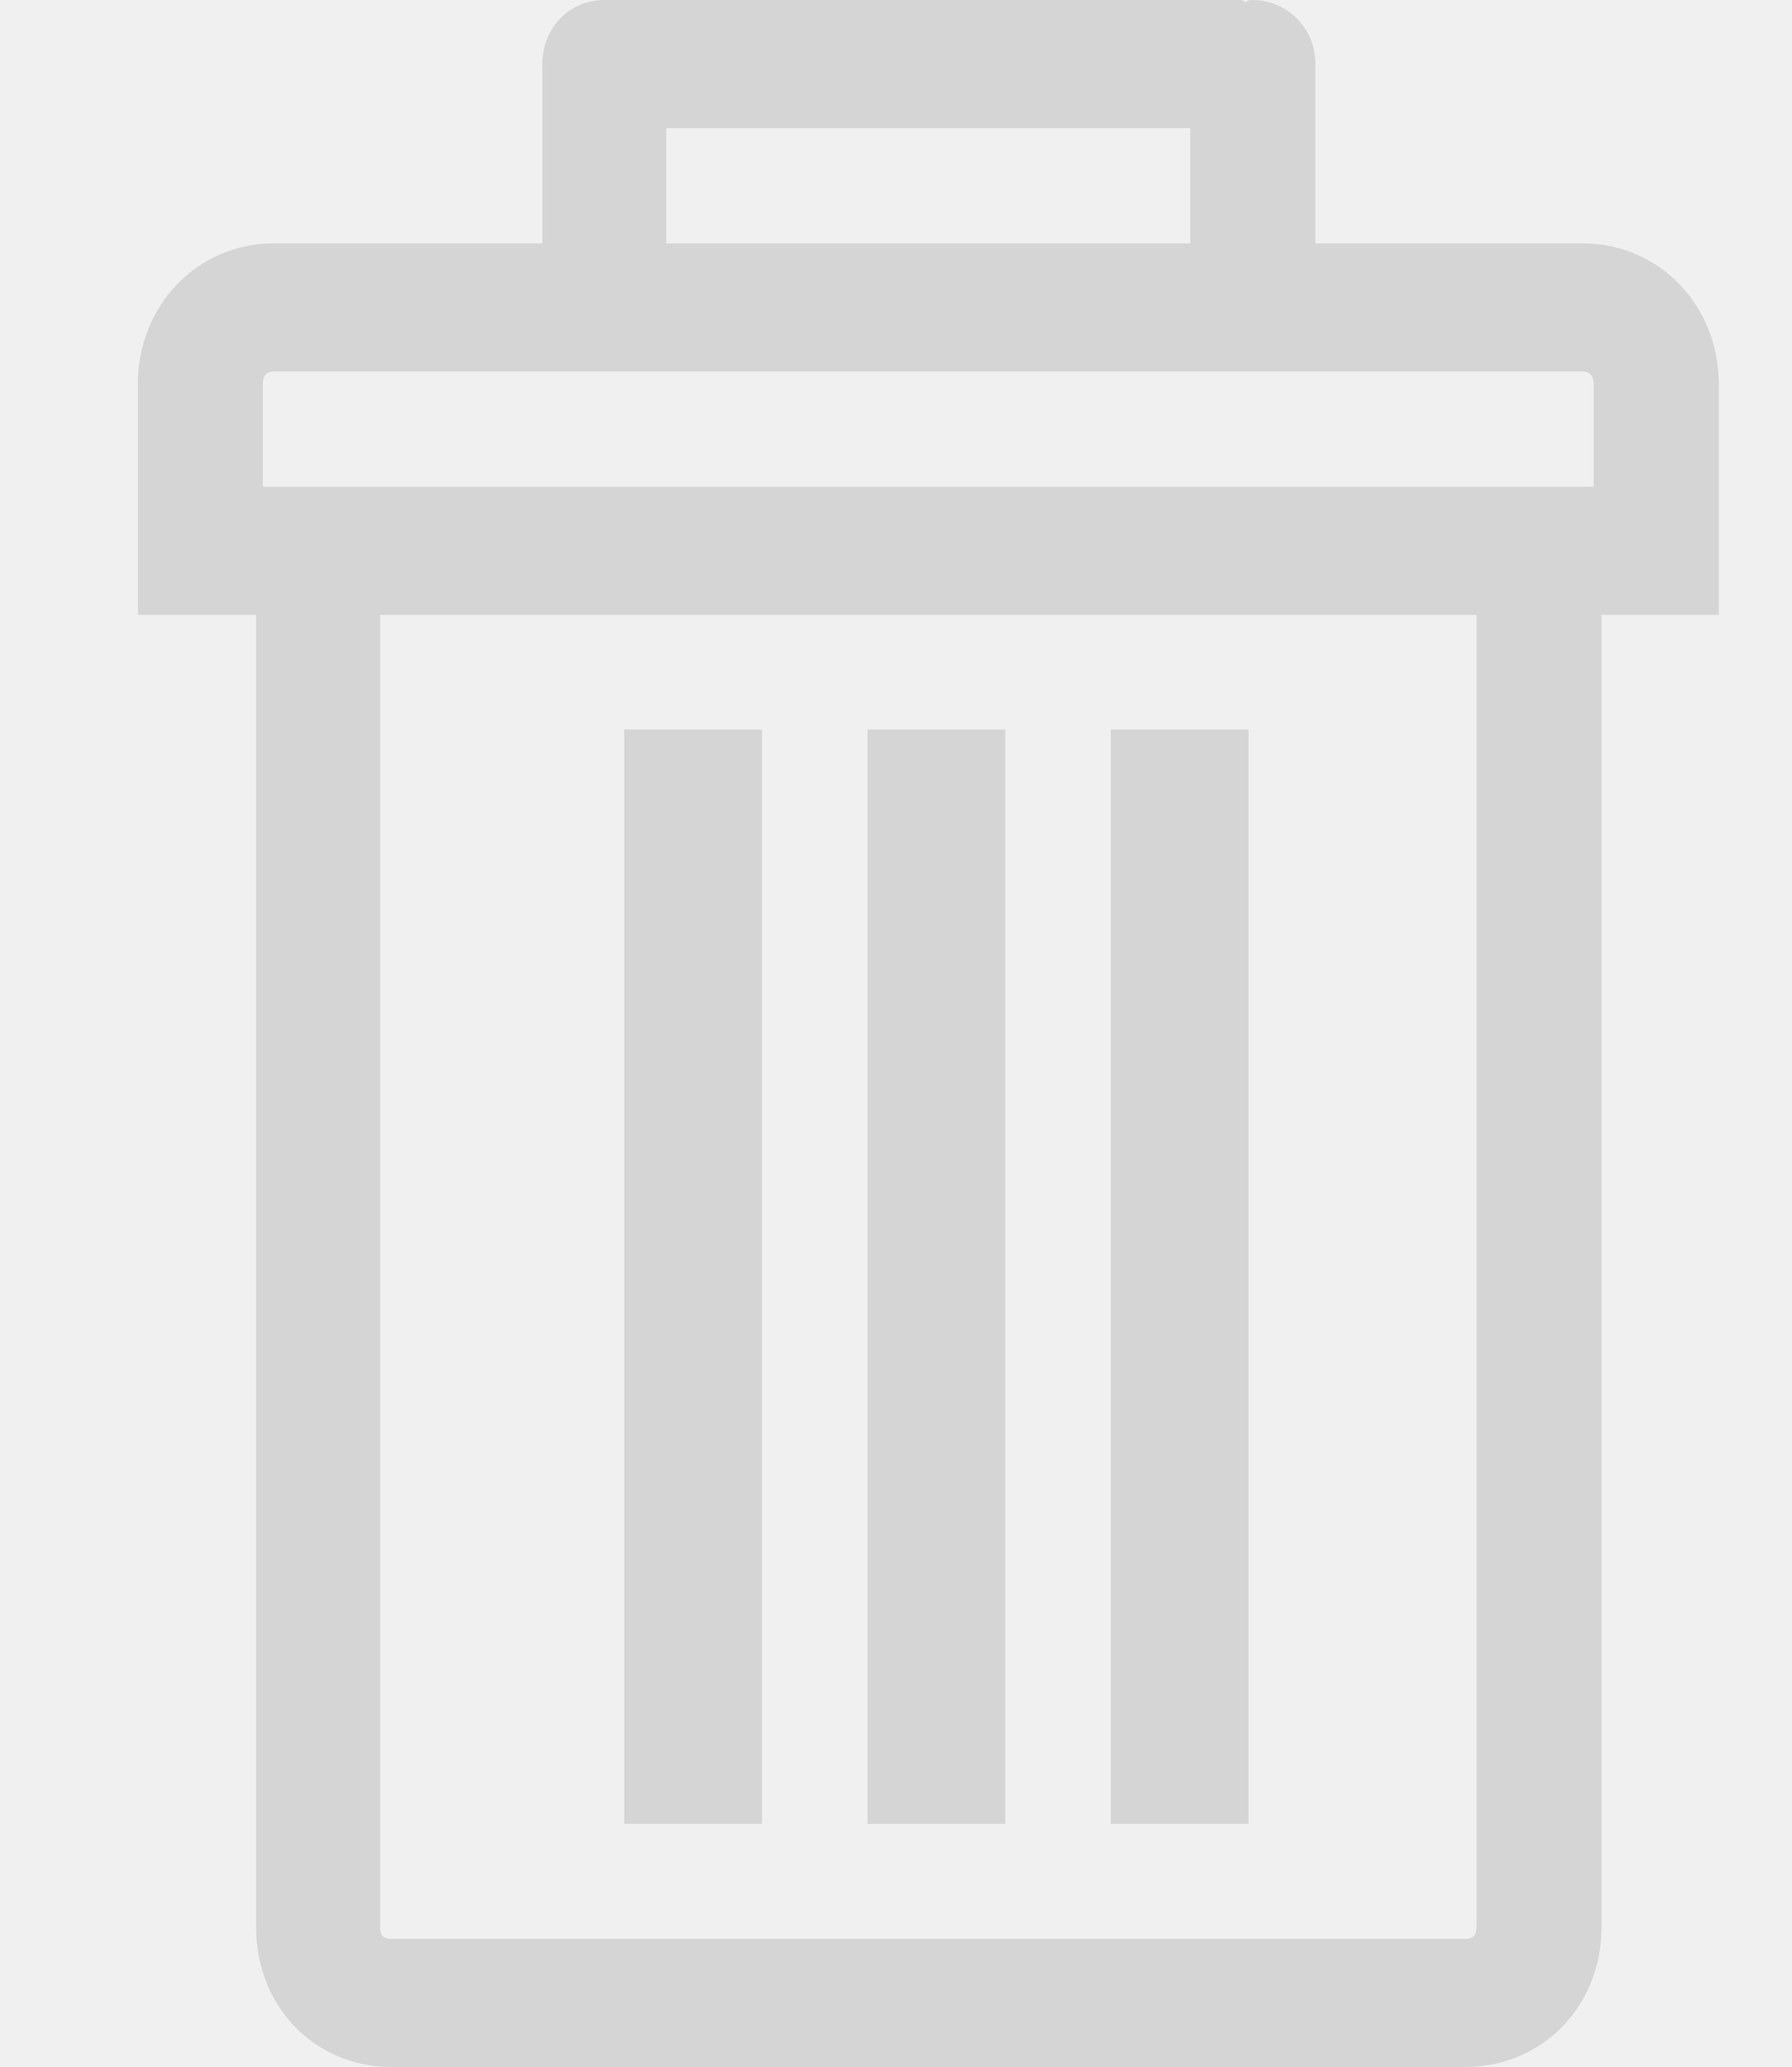
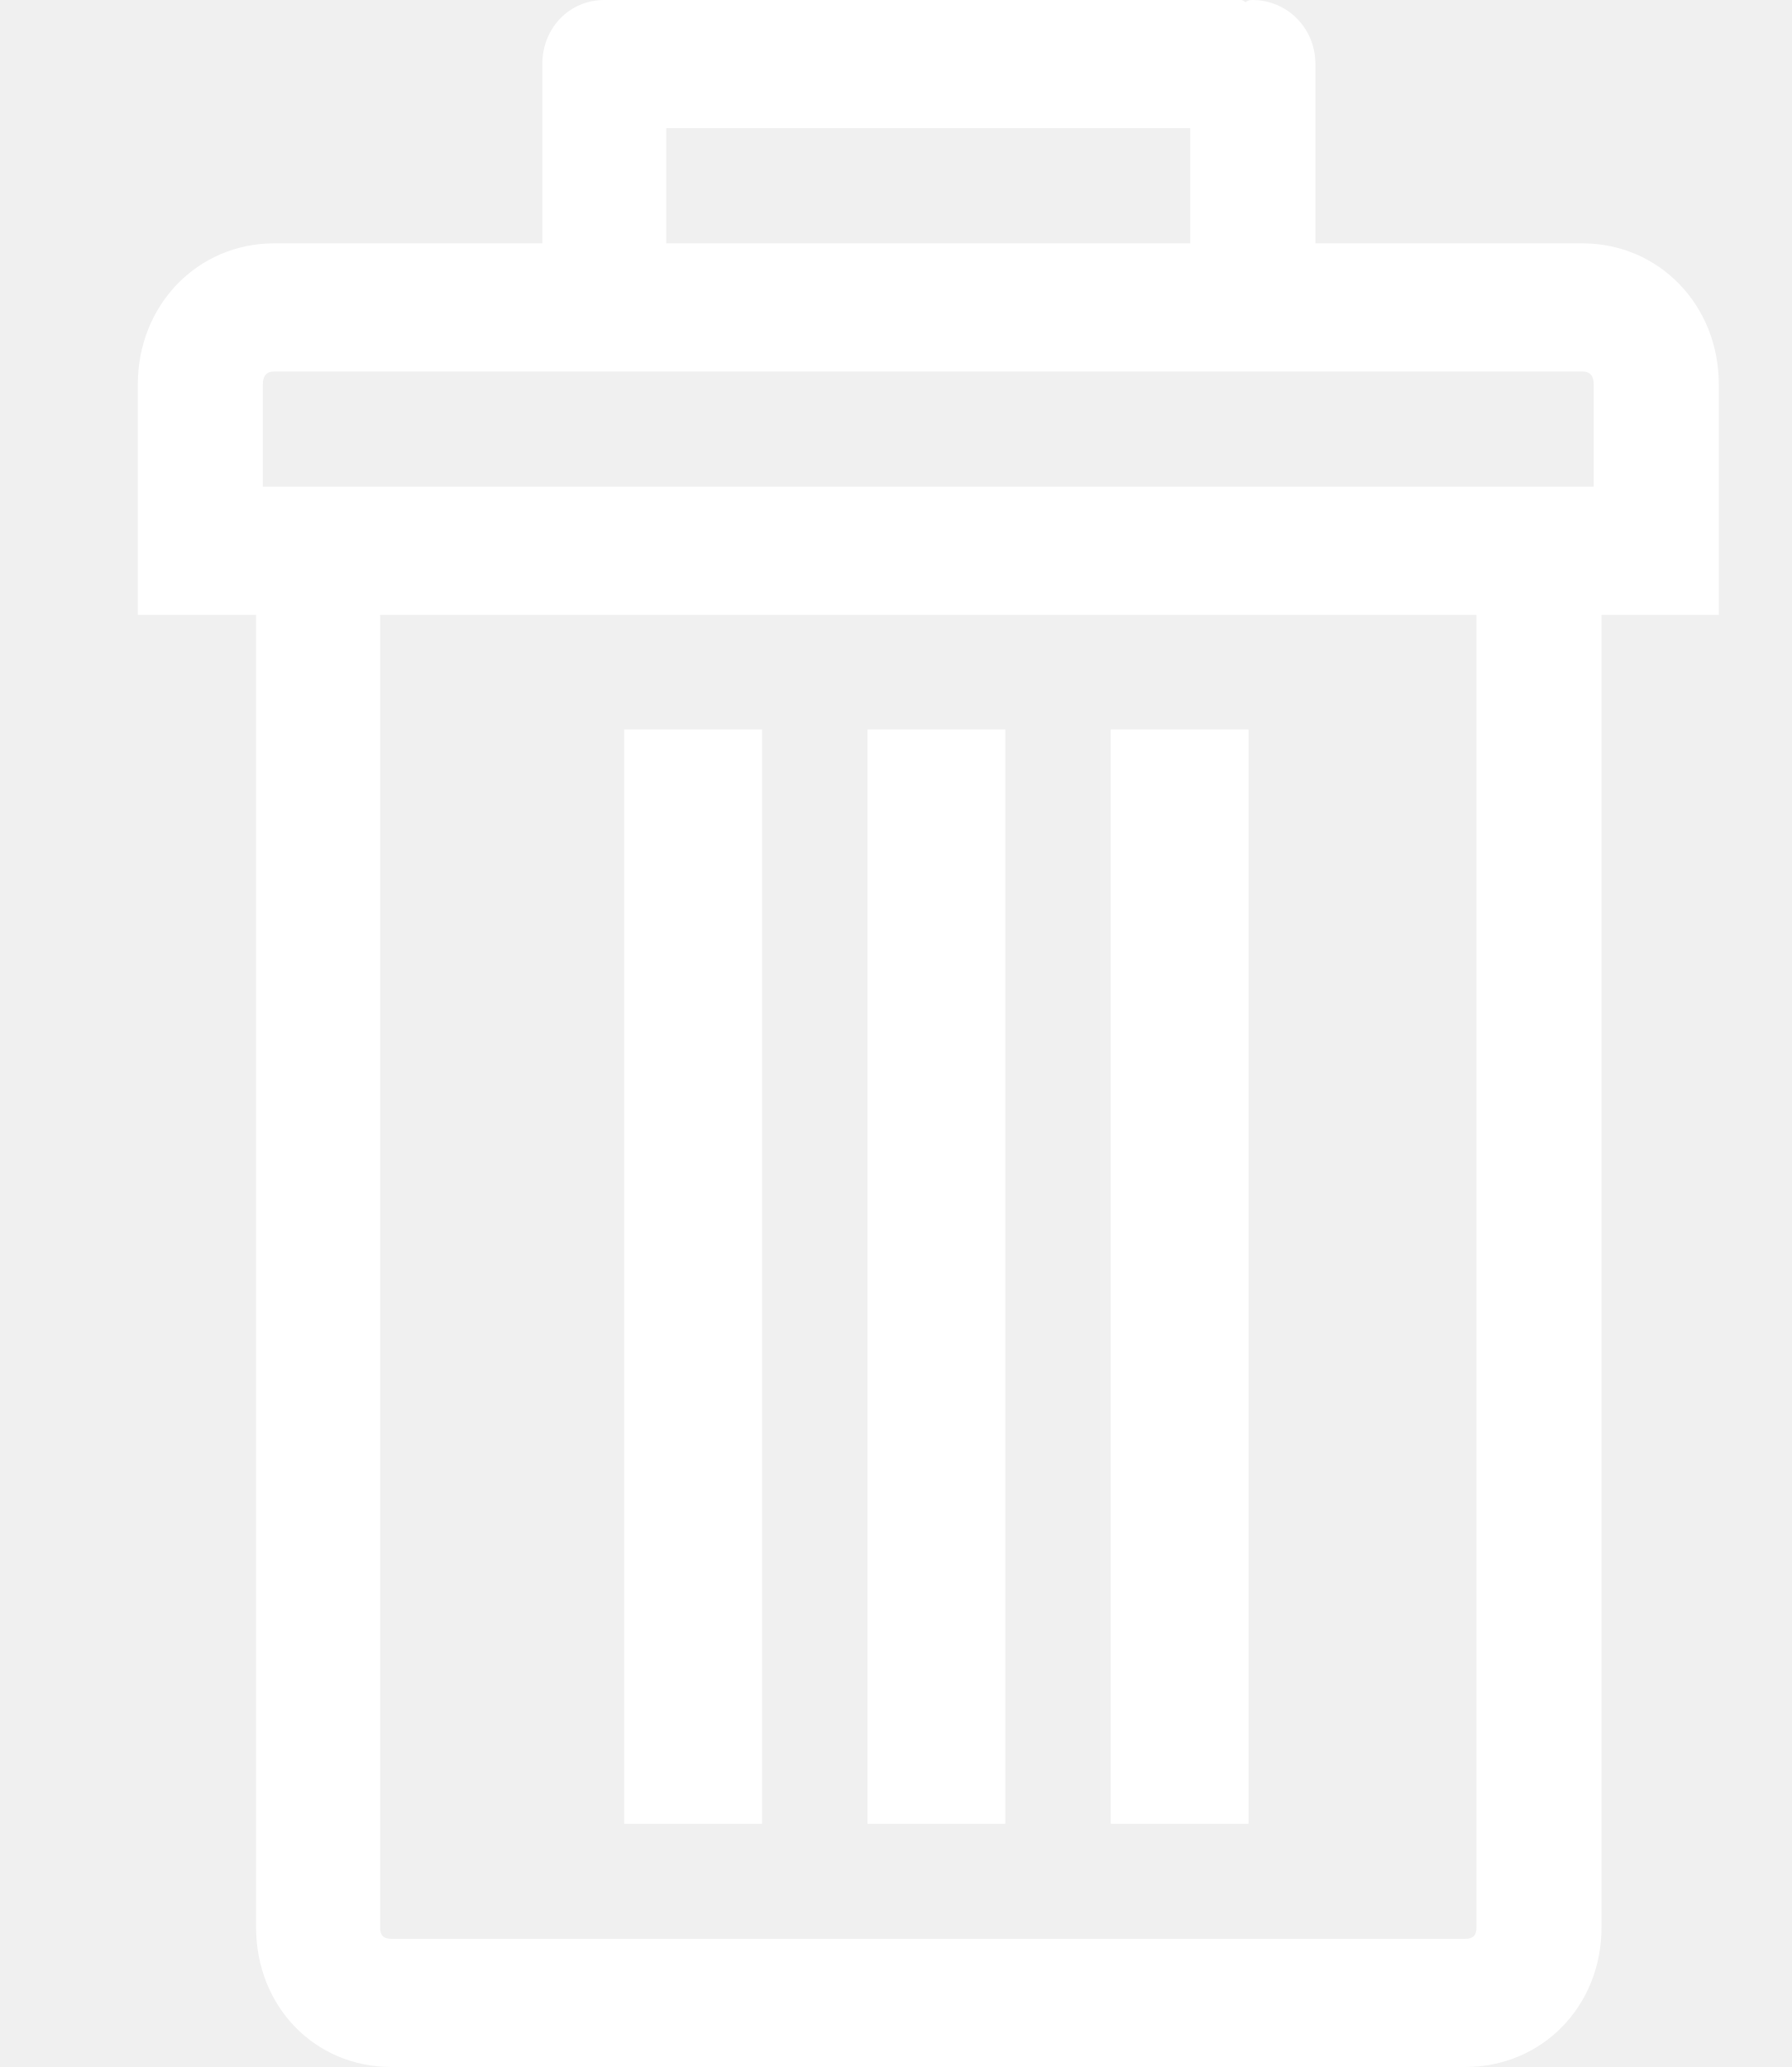
<svg xmlns="http://www.w3.org/2000/svg" width="13px" height="15px" viewBox="0 0 13 15" version="1.1">
  <defs />
  <g id="Builder-/-Setup---2" stroke="none" stroke-width="1" fill="none" fill-rule="evenodd">
-     <g id="Trash" fill-rule="nonzero" fill="#D5D5D5">
+     <g id="Trash" fill-rule="nonzero" fill="#fff">
      <g id="Group-Copy-3" transform="translate(1, 0)">
        <path d="M10.481,1.766 L8.544,1.766 L8.544,0.465 C8.544,0.203 8.339,0 8.086,0 C8.061,0 8.045,0.008 8.037,0.017 C8.029,0.008 8.012,0 8.004,0 L3.45,0 L3.418,0 L3.385,0 C3.131,0 2.935,0.203 2.935,0.465 L2.935,1.766 L0.989,1.766 C0.433,1.766 0,2.214 0,2.789 L0,3.533 L0,4.462 L0.858,4.462 L0.858,13.986 C0.858,14.561 1.284,15 1.84,15 L9.631,15 C10.187,15 10.62,14.561 10.62,13.986 L10.62,4.462 L11.471,4.462 L11.471,3.533 L11.471,2.789 C11.471,2.214 11.037,1.766 10.481,1.766 Z M3.834,0.93 L7.636,0.93 L7.636,1.766 L3.834,1.766 L3.834,0.93 L3.834,0.93 Z M9.713,13.986 C9.713,14.045 9.688,14.07 9.631,14.07 L1.84,14.07 C1.782,14.07 1.758,14.045 1.758,13.986 L1.758,4.462 L9.713,4.462 L9.713,13.986 L9.713,13.986 Z M10.563,3.532 L0.907,3.532 L0.907,2.789 C0.907,2.73 0.932,2.696 0.989,2.696 L10.481,2.696 C10.539,2.696 10.563,2.73 10.563,2.789 L10.563,3.532 Z" id="Shape" />
        <rect id="Rectangle-path" x="7.059" y="5.294" width="1" height="7.941" />
        <rect id="Rectangle-path" x="5.294" y="5.294" width="1" height="7.941" />
        <rect id="Rectangle-path" x="3.529" y="5.294" width="1" height="7.941" />
      </g>
    </g>
  </g>
</svg>
